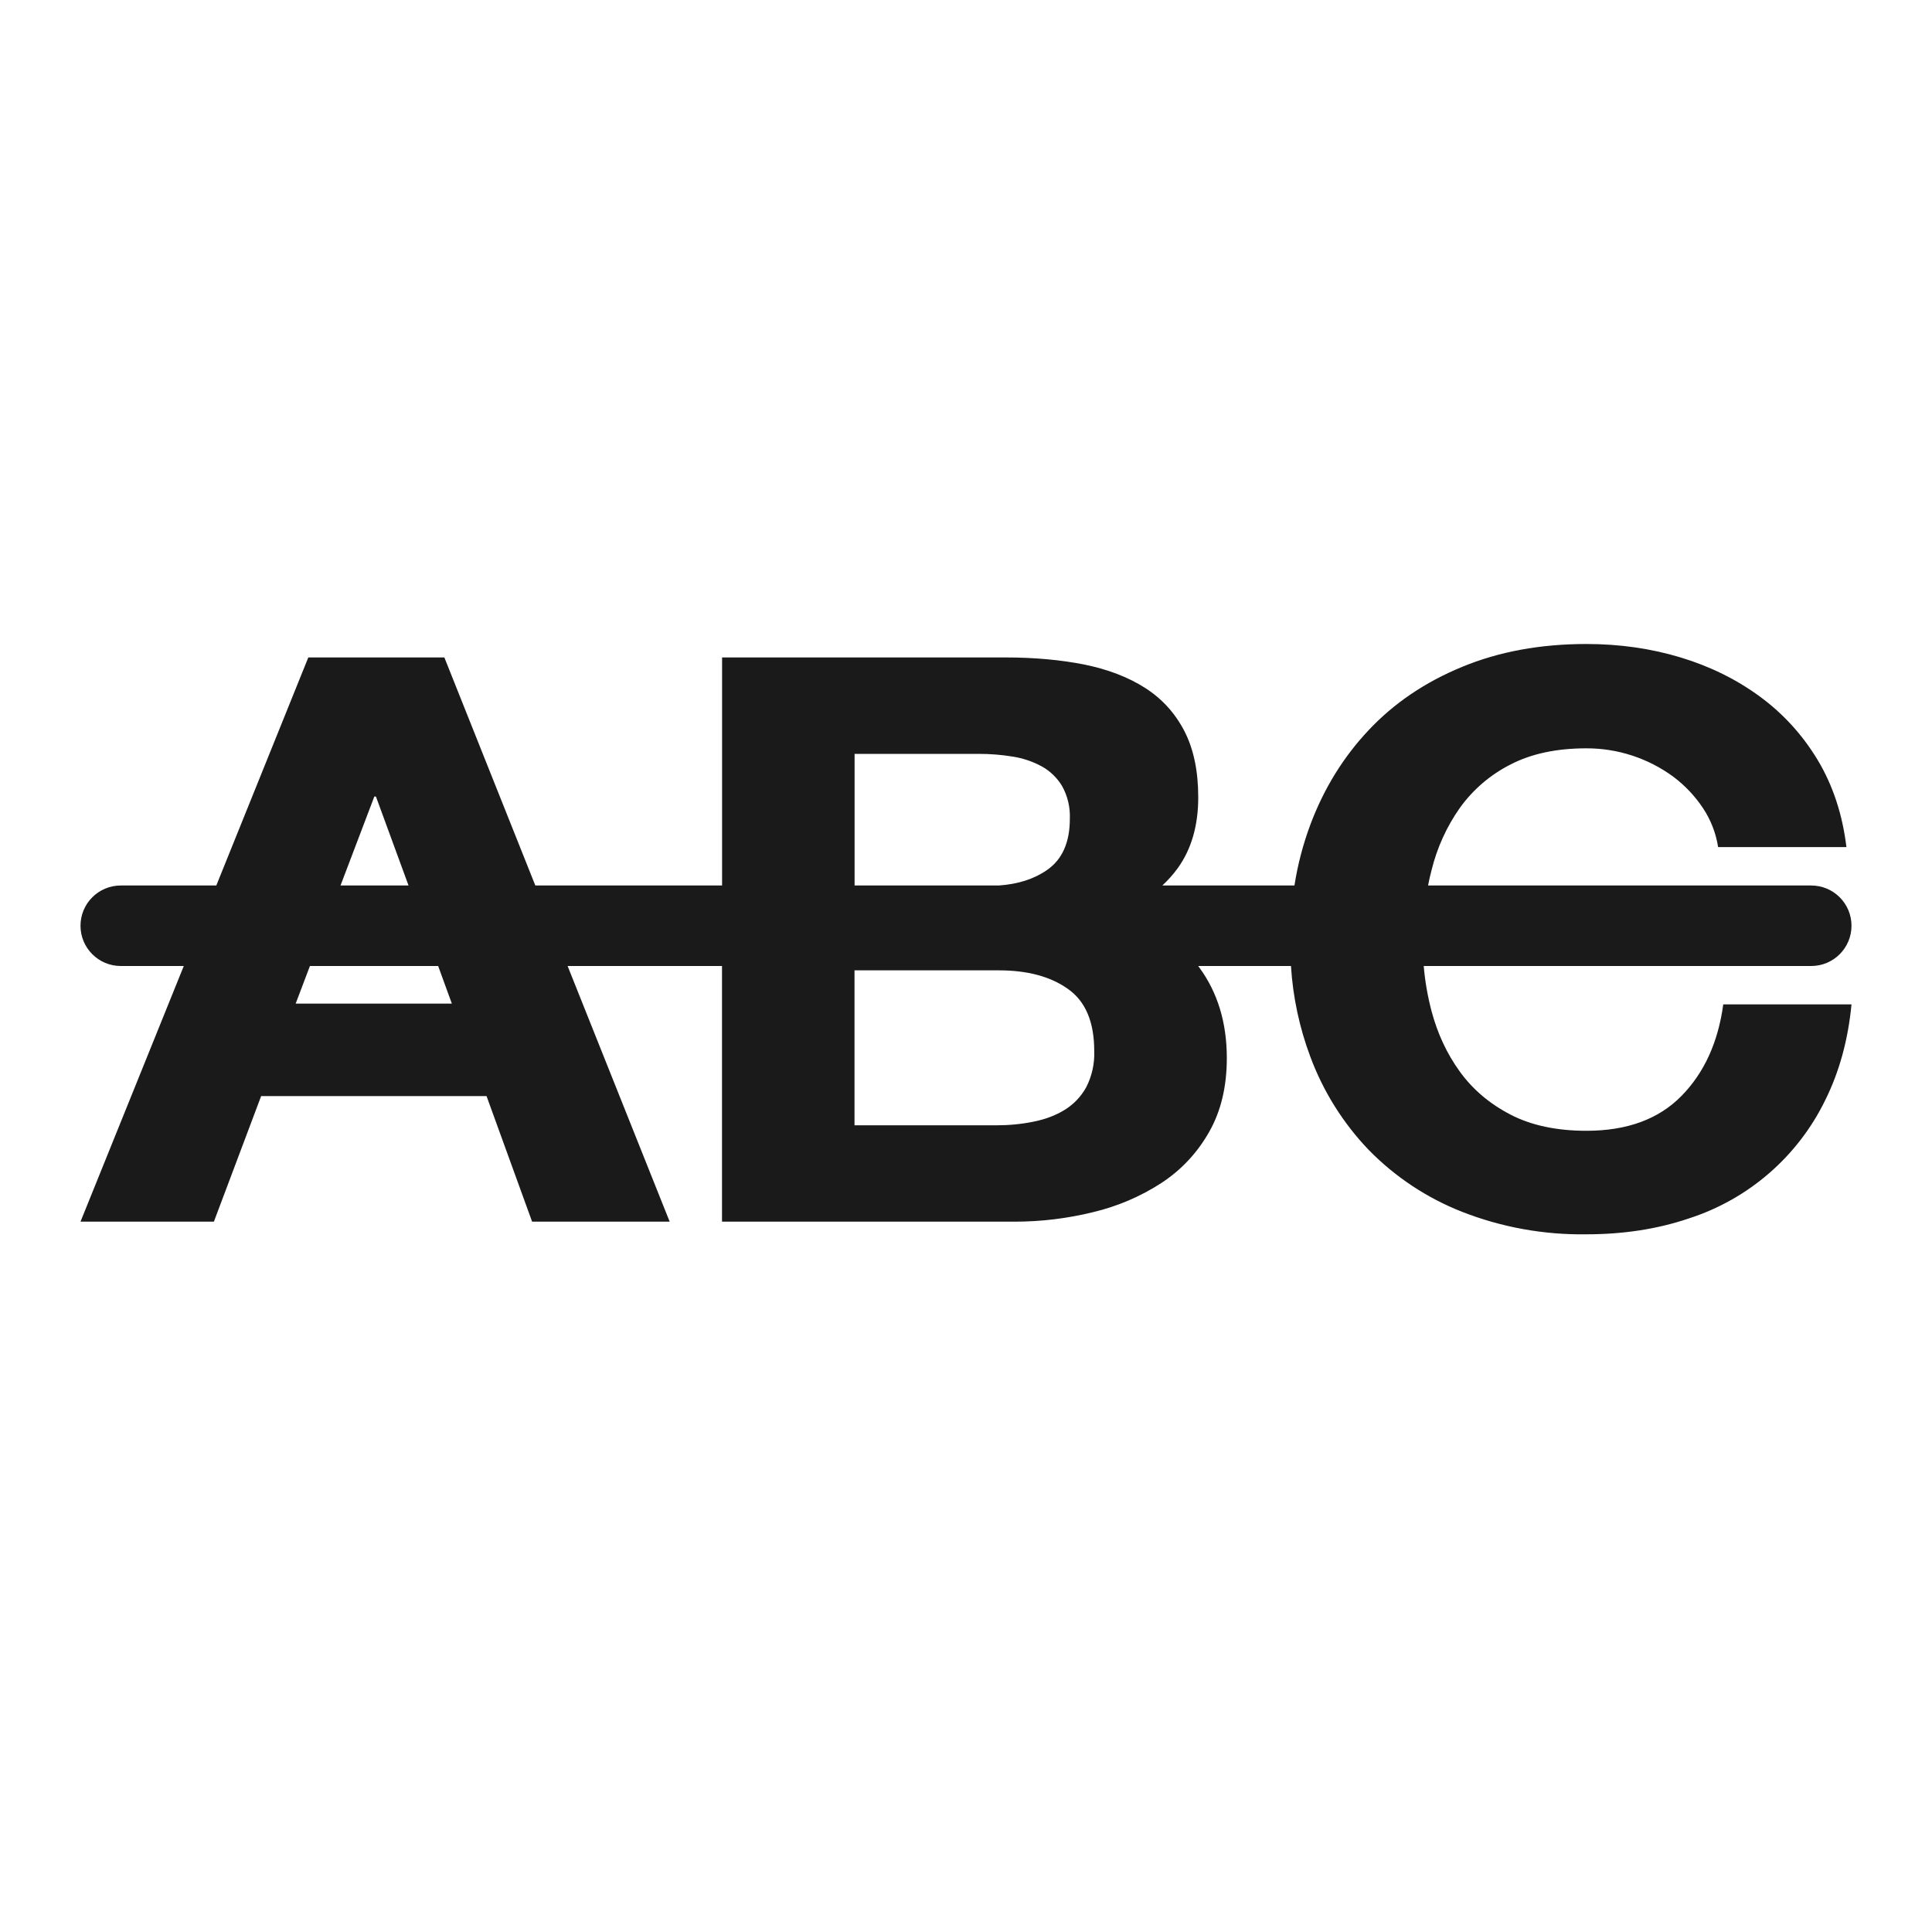
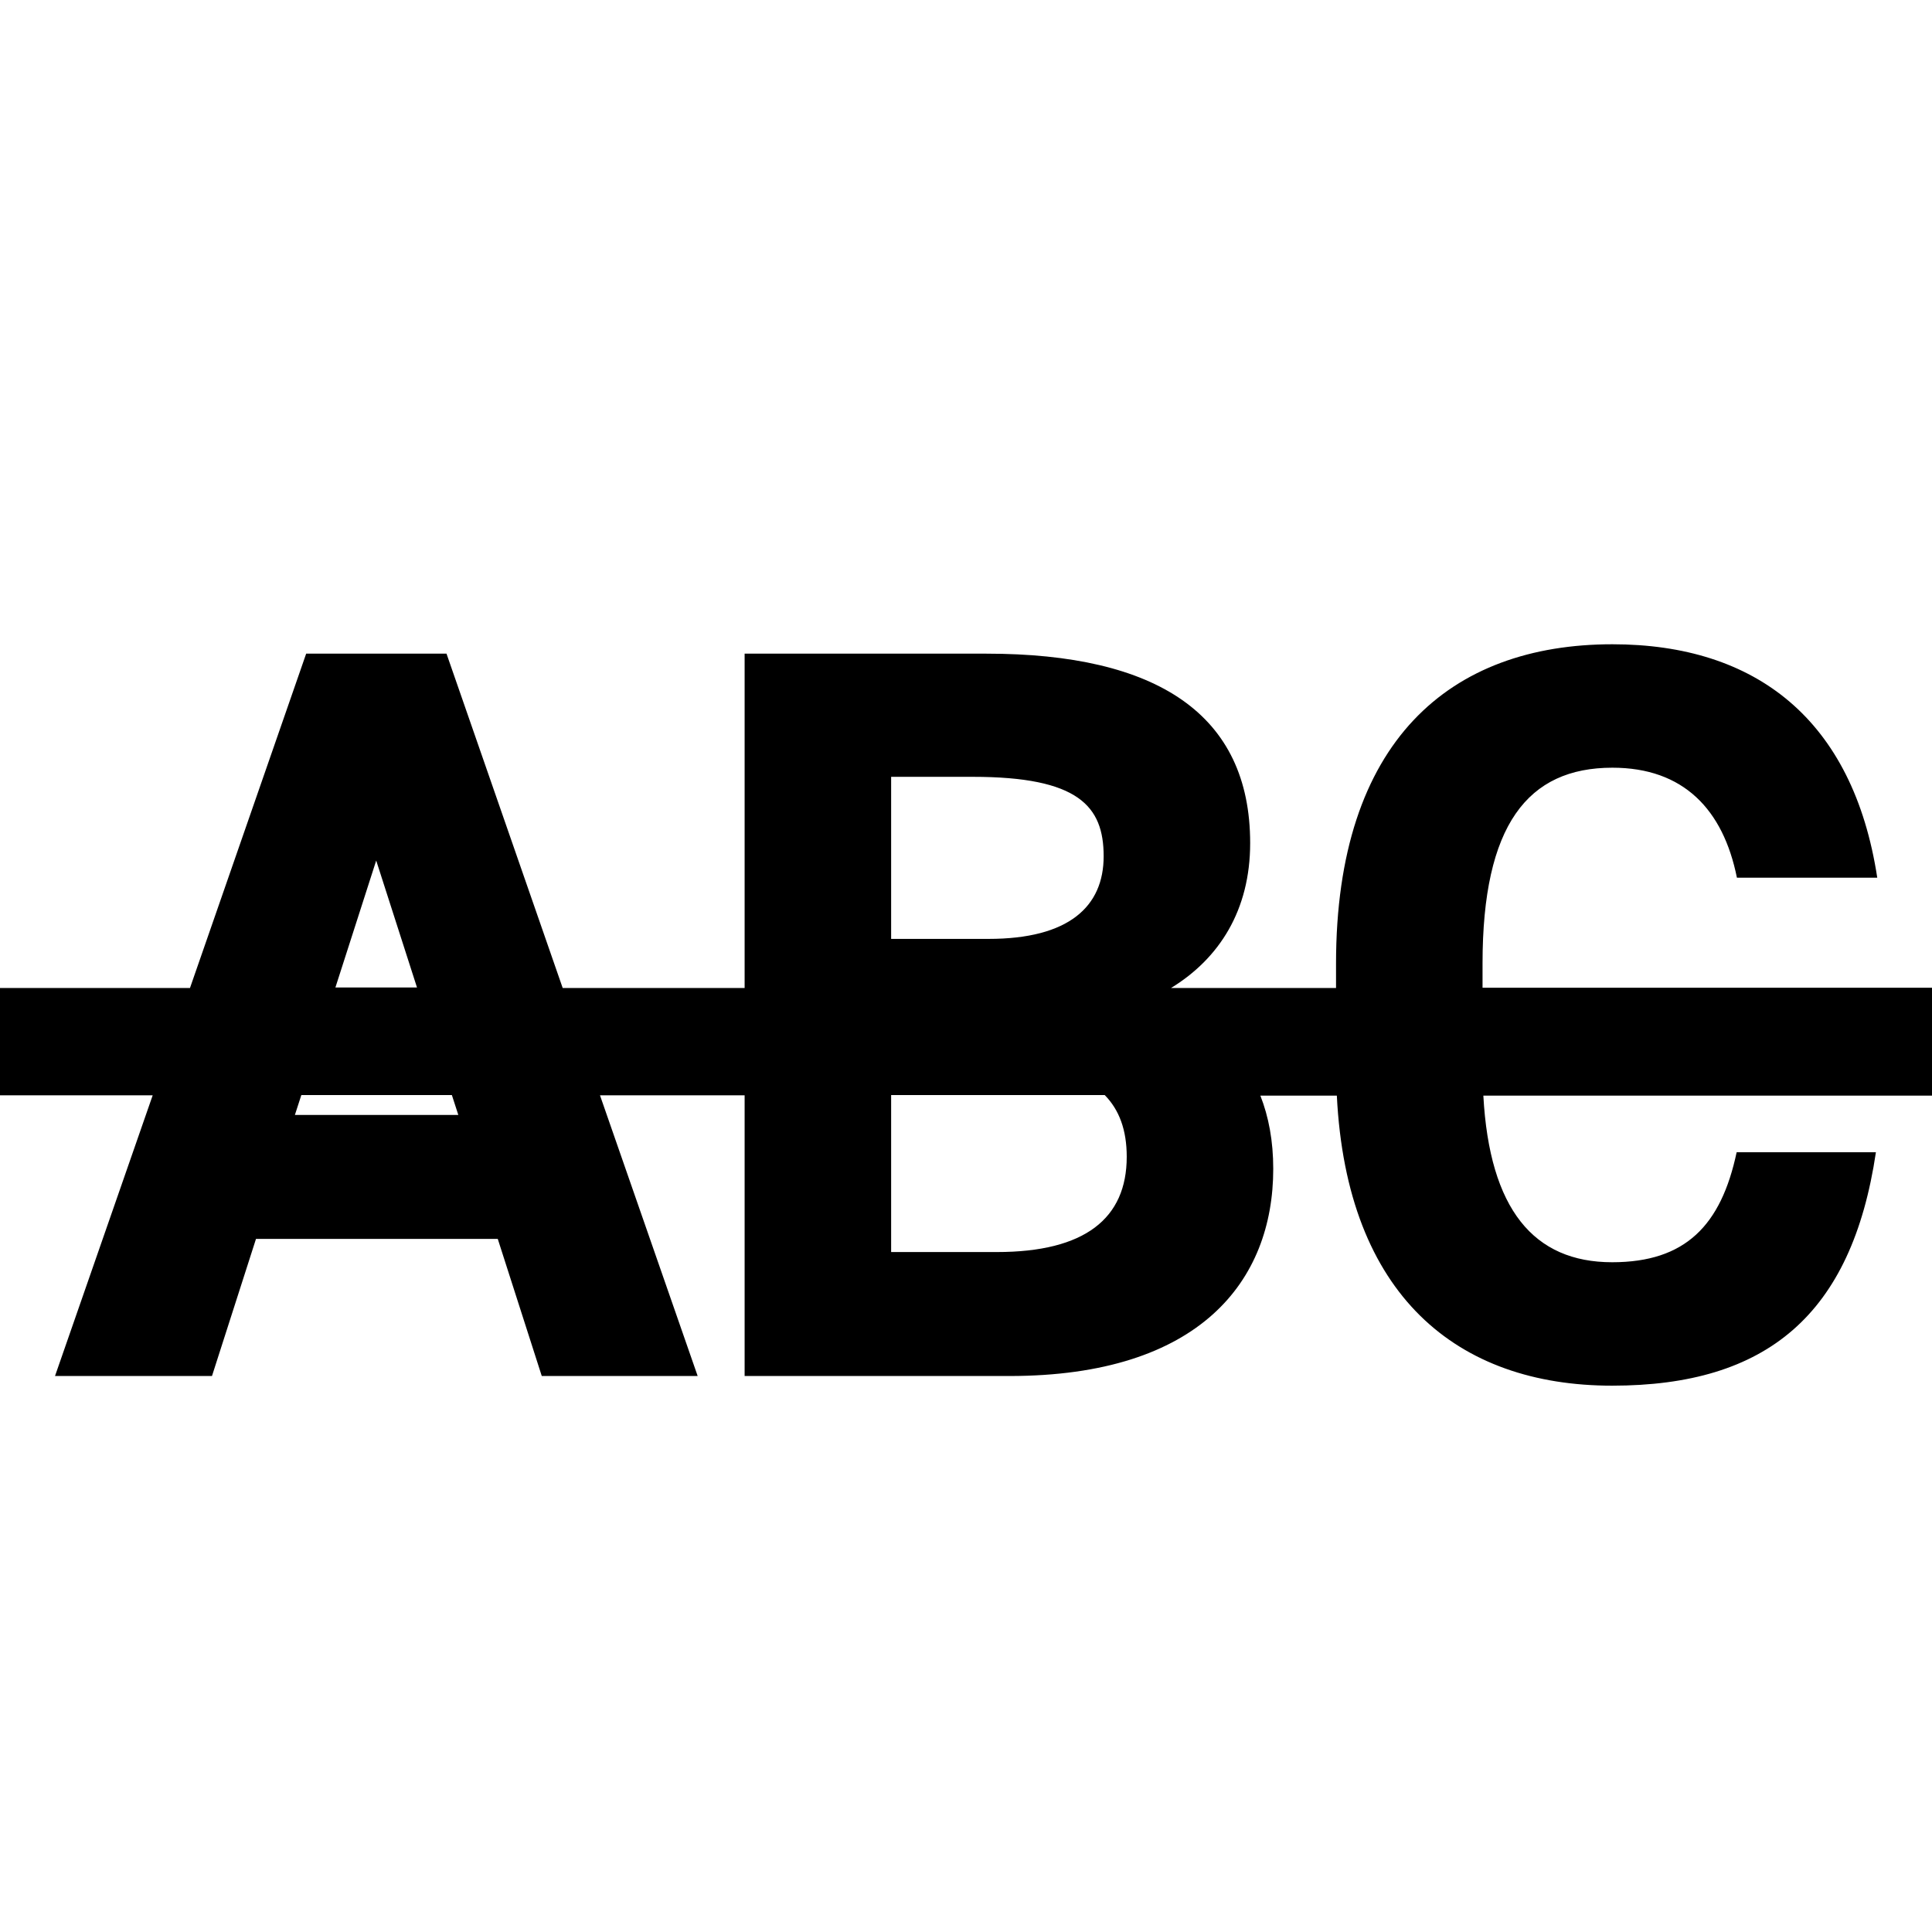
- <svg xmlns="http://www.w3.org/2000/svg" width="24" height="24">
-   <path fill="#1A1A1A" fill-rule="evenodd" d="M14.438 11h1.642a3.89 3.89 0 0 1 .198-.757c.168-.448.41-.84.724-1.173.314-.334.7-.596 1.159-.785.458-.19.973-.285 1.546-.285.413 0 .803.056 1.17.167.367.111.695.273.985.486.29.213.53.476.719.79.188.314.307.674.356 1.08h-1.594a1.209 1.209 0 0 0-.189-.486 1.587 1.587 0 0 0-.367-.388 1.817 1.817 0 0 0-1.08-.353c-.37 0-.685.067-.943.201a1.744 1.744 0 0 0-.63.54 2.29 2.29 0 0 0-.35.77c-.017.064-.032.128-.044.193h4.76a.5.5 0 1 1 0 1h-4.814c.016.19.049.377.097.56.074.278.19.529.351.751.161.223.37.4.63.535.258.134.573.201.943.201.504 0 .897-.144 1.18-.432.283-.288.456-.667.52-1.138H23c-.042.438-.15.834-.325 1.187a2.859 2.859 0 0 1-1.699 1.473c-.384.13-.807.196-1.269.196a4.068 4.068 0 0 1-1.546-.28 3.32 3.32 0 0 1-1.16-.77 3.371 3.371 0 0 1-.723-1.154A3.894 3.894 0 0 1 16.037 12h-1.153l.015.02c.228.311.341.686.341 1.124 0 .354-.073.66-.22.918-.147.259-.344.47-.592.633a2.709 2.709 0 0 1-.85.363 4.075 4.075 0 0 1-.98.118H8.969V12H7.051l1.268 3.176H6.61l-.566-1.56h-2.8l-.587 1.56H1L2.283 12H1.5a.5.5 0 1 1 0-1h1.187L3.83 8.167H5.52L6.65 11H8.97V8.167h3.524c.356 0 .681.03.975.088.294.06.545.156.755.29.21.134.372.312.488.535.115.222.173.497.173.825 0 .353-.086.647-.257.883a1.48 1.48 0 0 1-.189.212zm-3.822 0h1.79c.239-.016.439-.08.6-.192.19-.131.284-.344.284-.638a.772.772 0 0 0-.095-.403.675.675 0 0 0-.251-.245 1.108 1.108 0 0 0-.362-.123 2.56 2.56 0 0 0-.425-.034h-1.541V11zM3.85 12l-.177.467h1.94L5.443 12H3.85zm.38-1h.845L4.67 9.895h-.02L4.23 11zm6.385 2.979h1.762c.16 0 .314-.015.46-.045.148-.029.277-.078.389-.147a.76.76 0 0 0 .267-.28.912.912 0 0 0 .1-.451c0-.36-.108-.617-.325-.77-.217-.155-.504-.232-.86-.232h-1.793v1.925z" />
+ <svg xmlns="http://www.w3.org/2000/svg" id="b" viewBox="0 0 72 72">
+   <defs>
+     <style>.d{fill:none;}</style>
+   </defs>
+   <g id="c">
+     <path d="M72,36.81h-16.75v-.91c0-5.15,1.68-7.29,4.84-7.29,2.65,0,4.13,1.56,4.64,4.1h5.23c-.9-5.89-4.52-8.7-9.87-8.7-6.04,0-10.3,3.59-10.3,11.9v.91h-6.15c1.8-1.1,2.95-2.9,2.95-5.4,0-4.8-3.47-7.06-9.83-7.06h-9.01v12.46h-6.78l-4.33-12.46h-5.23l-4.33,12.46H0v4h5.69l-3.64,10.46h5.85l1.64-5.11h9.01l1.64,5.11h5.81l-3.64-10.46h5.39v10.46h9.87c7.1,0,9.83-3.55,9.83-7.72,0-1.04-.17-1.94-.48-2.73h2.85c.37,7.46,4.49,10.81,10.26,10.81s8.93-2.65,9.83-8.7h-5.19c-.58,2.73-1.91,4.1-4.64,4.1-2.92,0-4.57-1.97-4.8-6.21h16.72v-4ZM33.21,28.95h3.04c3.94,0,4.88,1.09,4.88,2.96s-1.29,3.08-4.29,3.08h-3.63v-6.04ZM14.02,32.07l1.52,4.73h-3.04l1.52-4.73ZM17.07,41.55h-6.08l.24-.74h5.61l.24.74ZM41.99,43.11c0,2.3-1.56,3.55-4.84,3.55h-3.94v-5.85h7.96c.54.55.82,1.3.82,2.3Z" />
+     <rect class="d" width="72" height="72" />
+   </g>
</svg>
